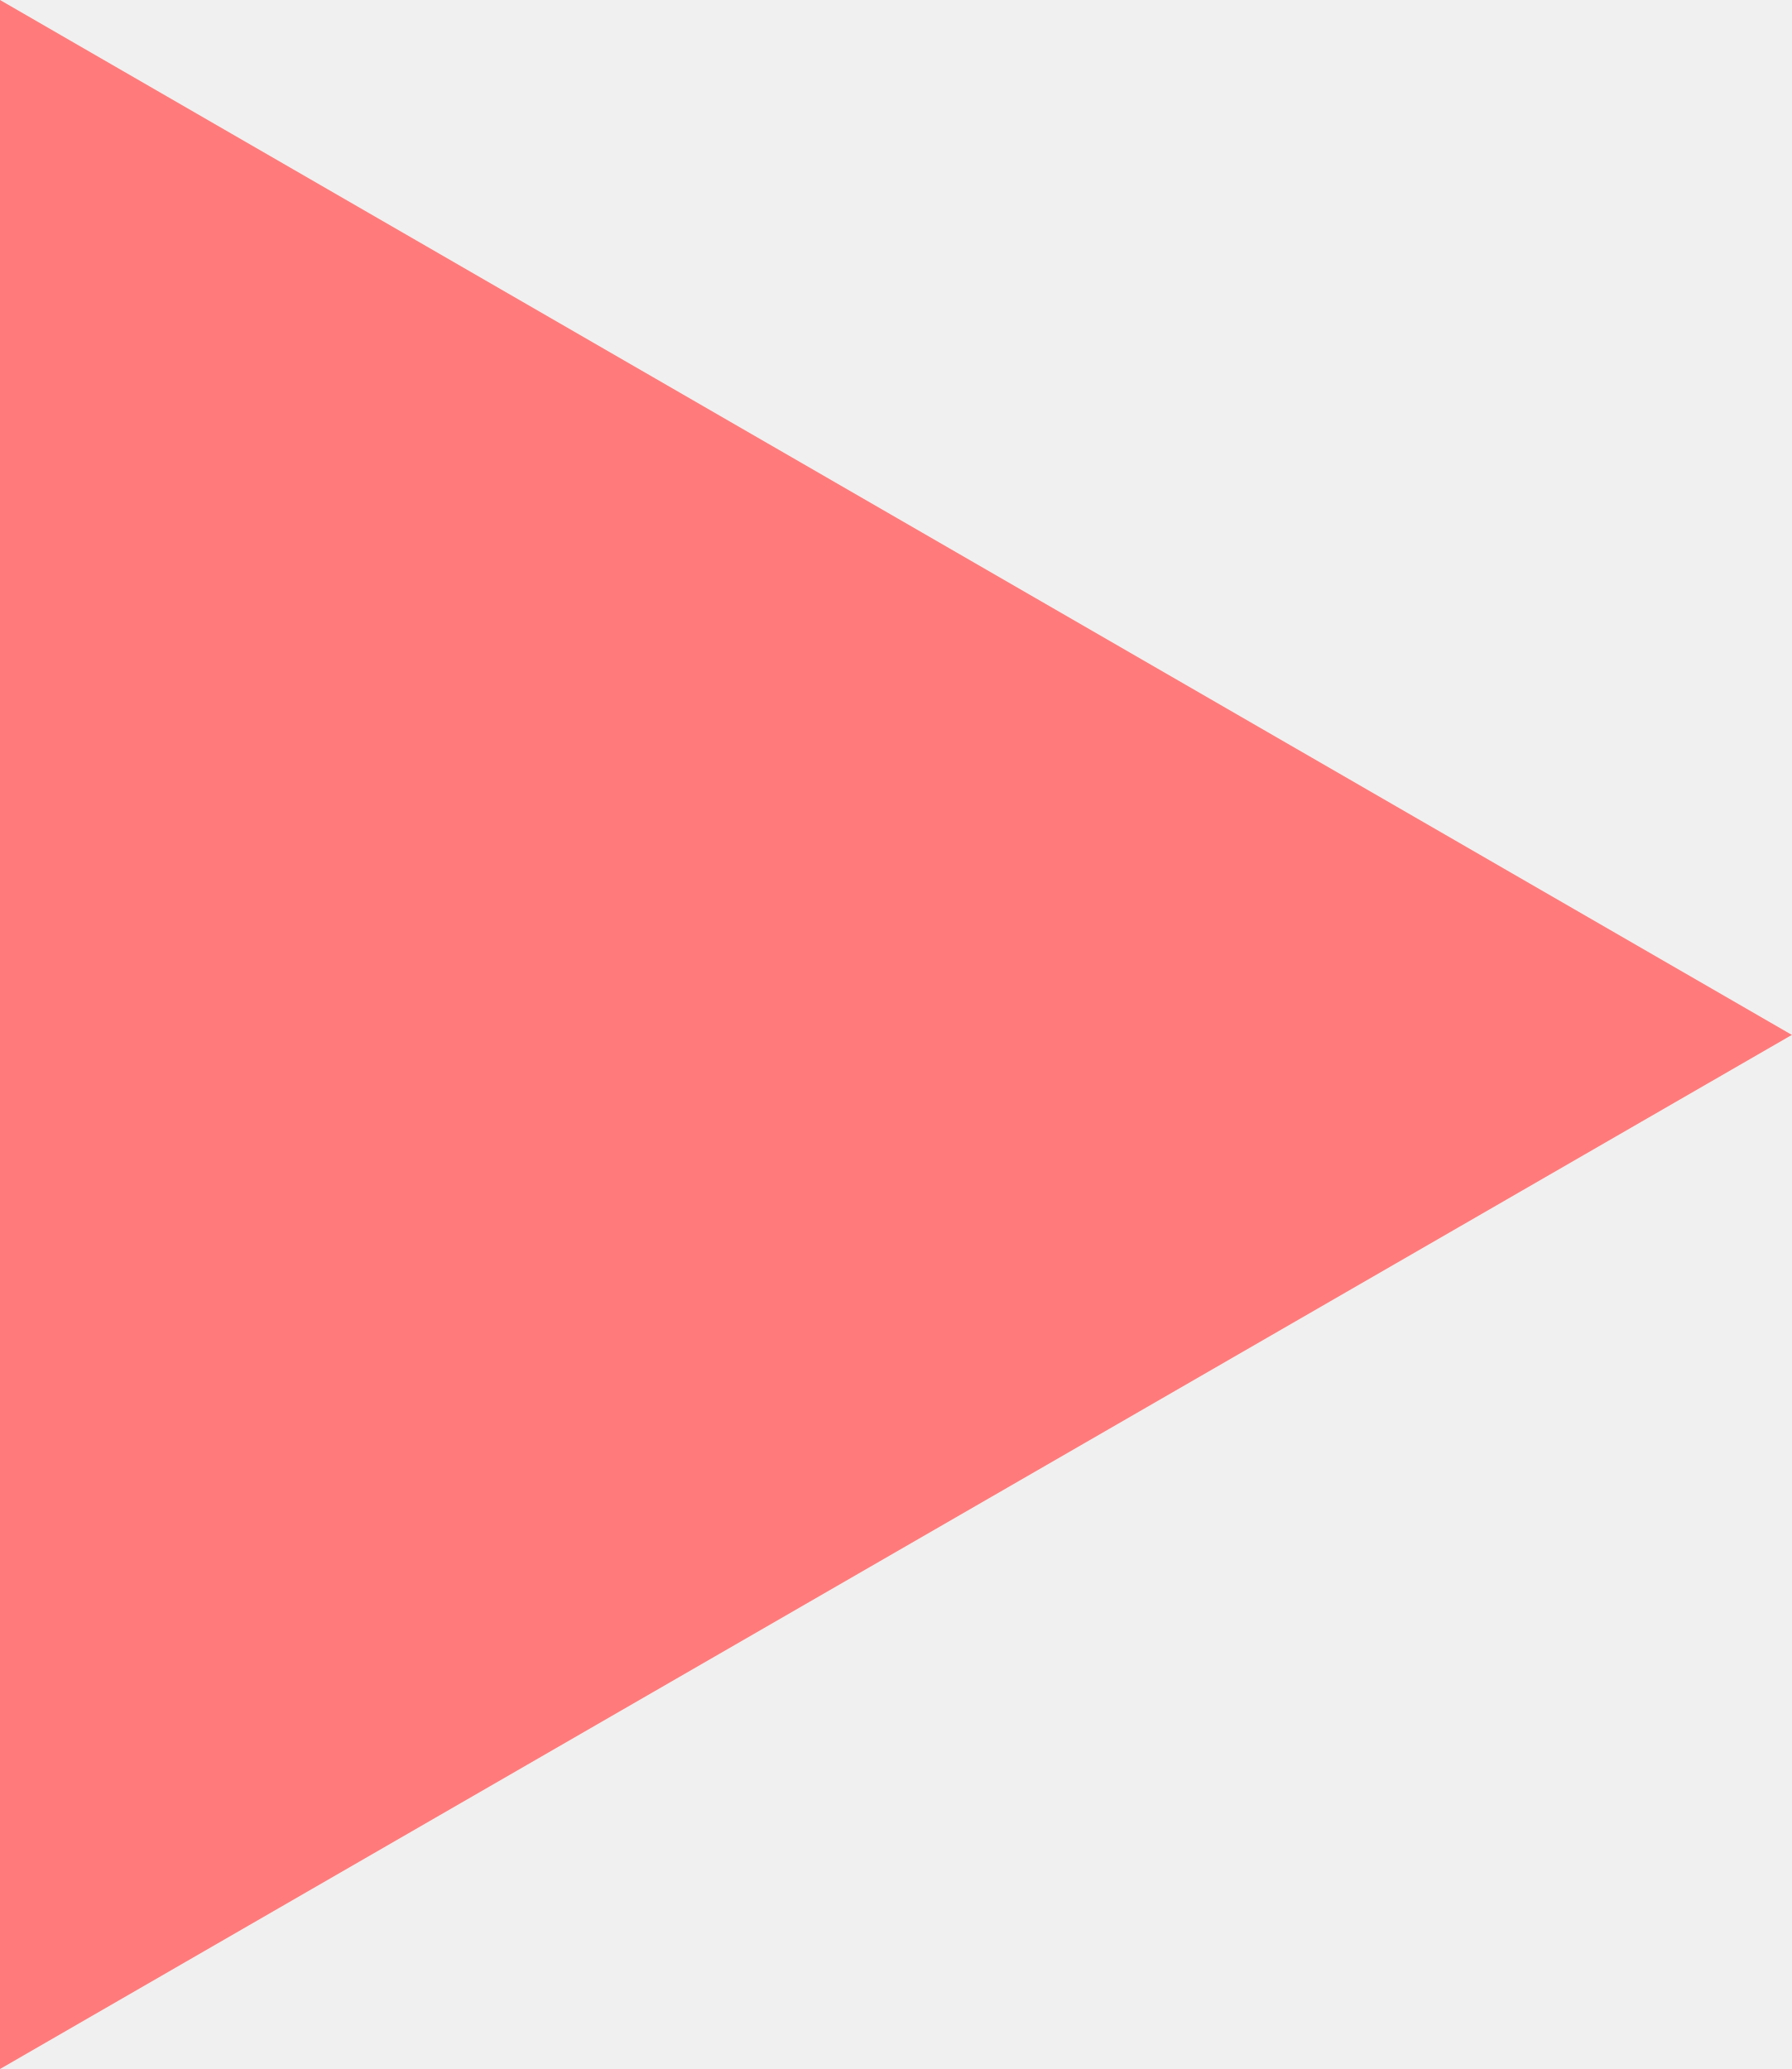
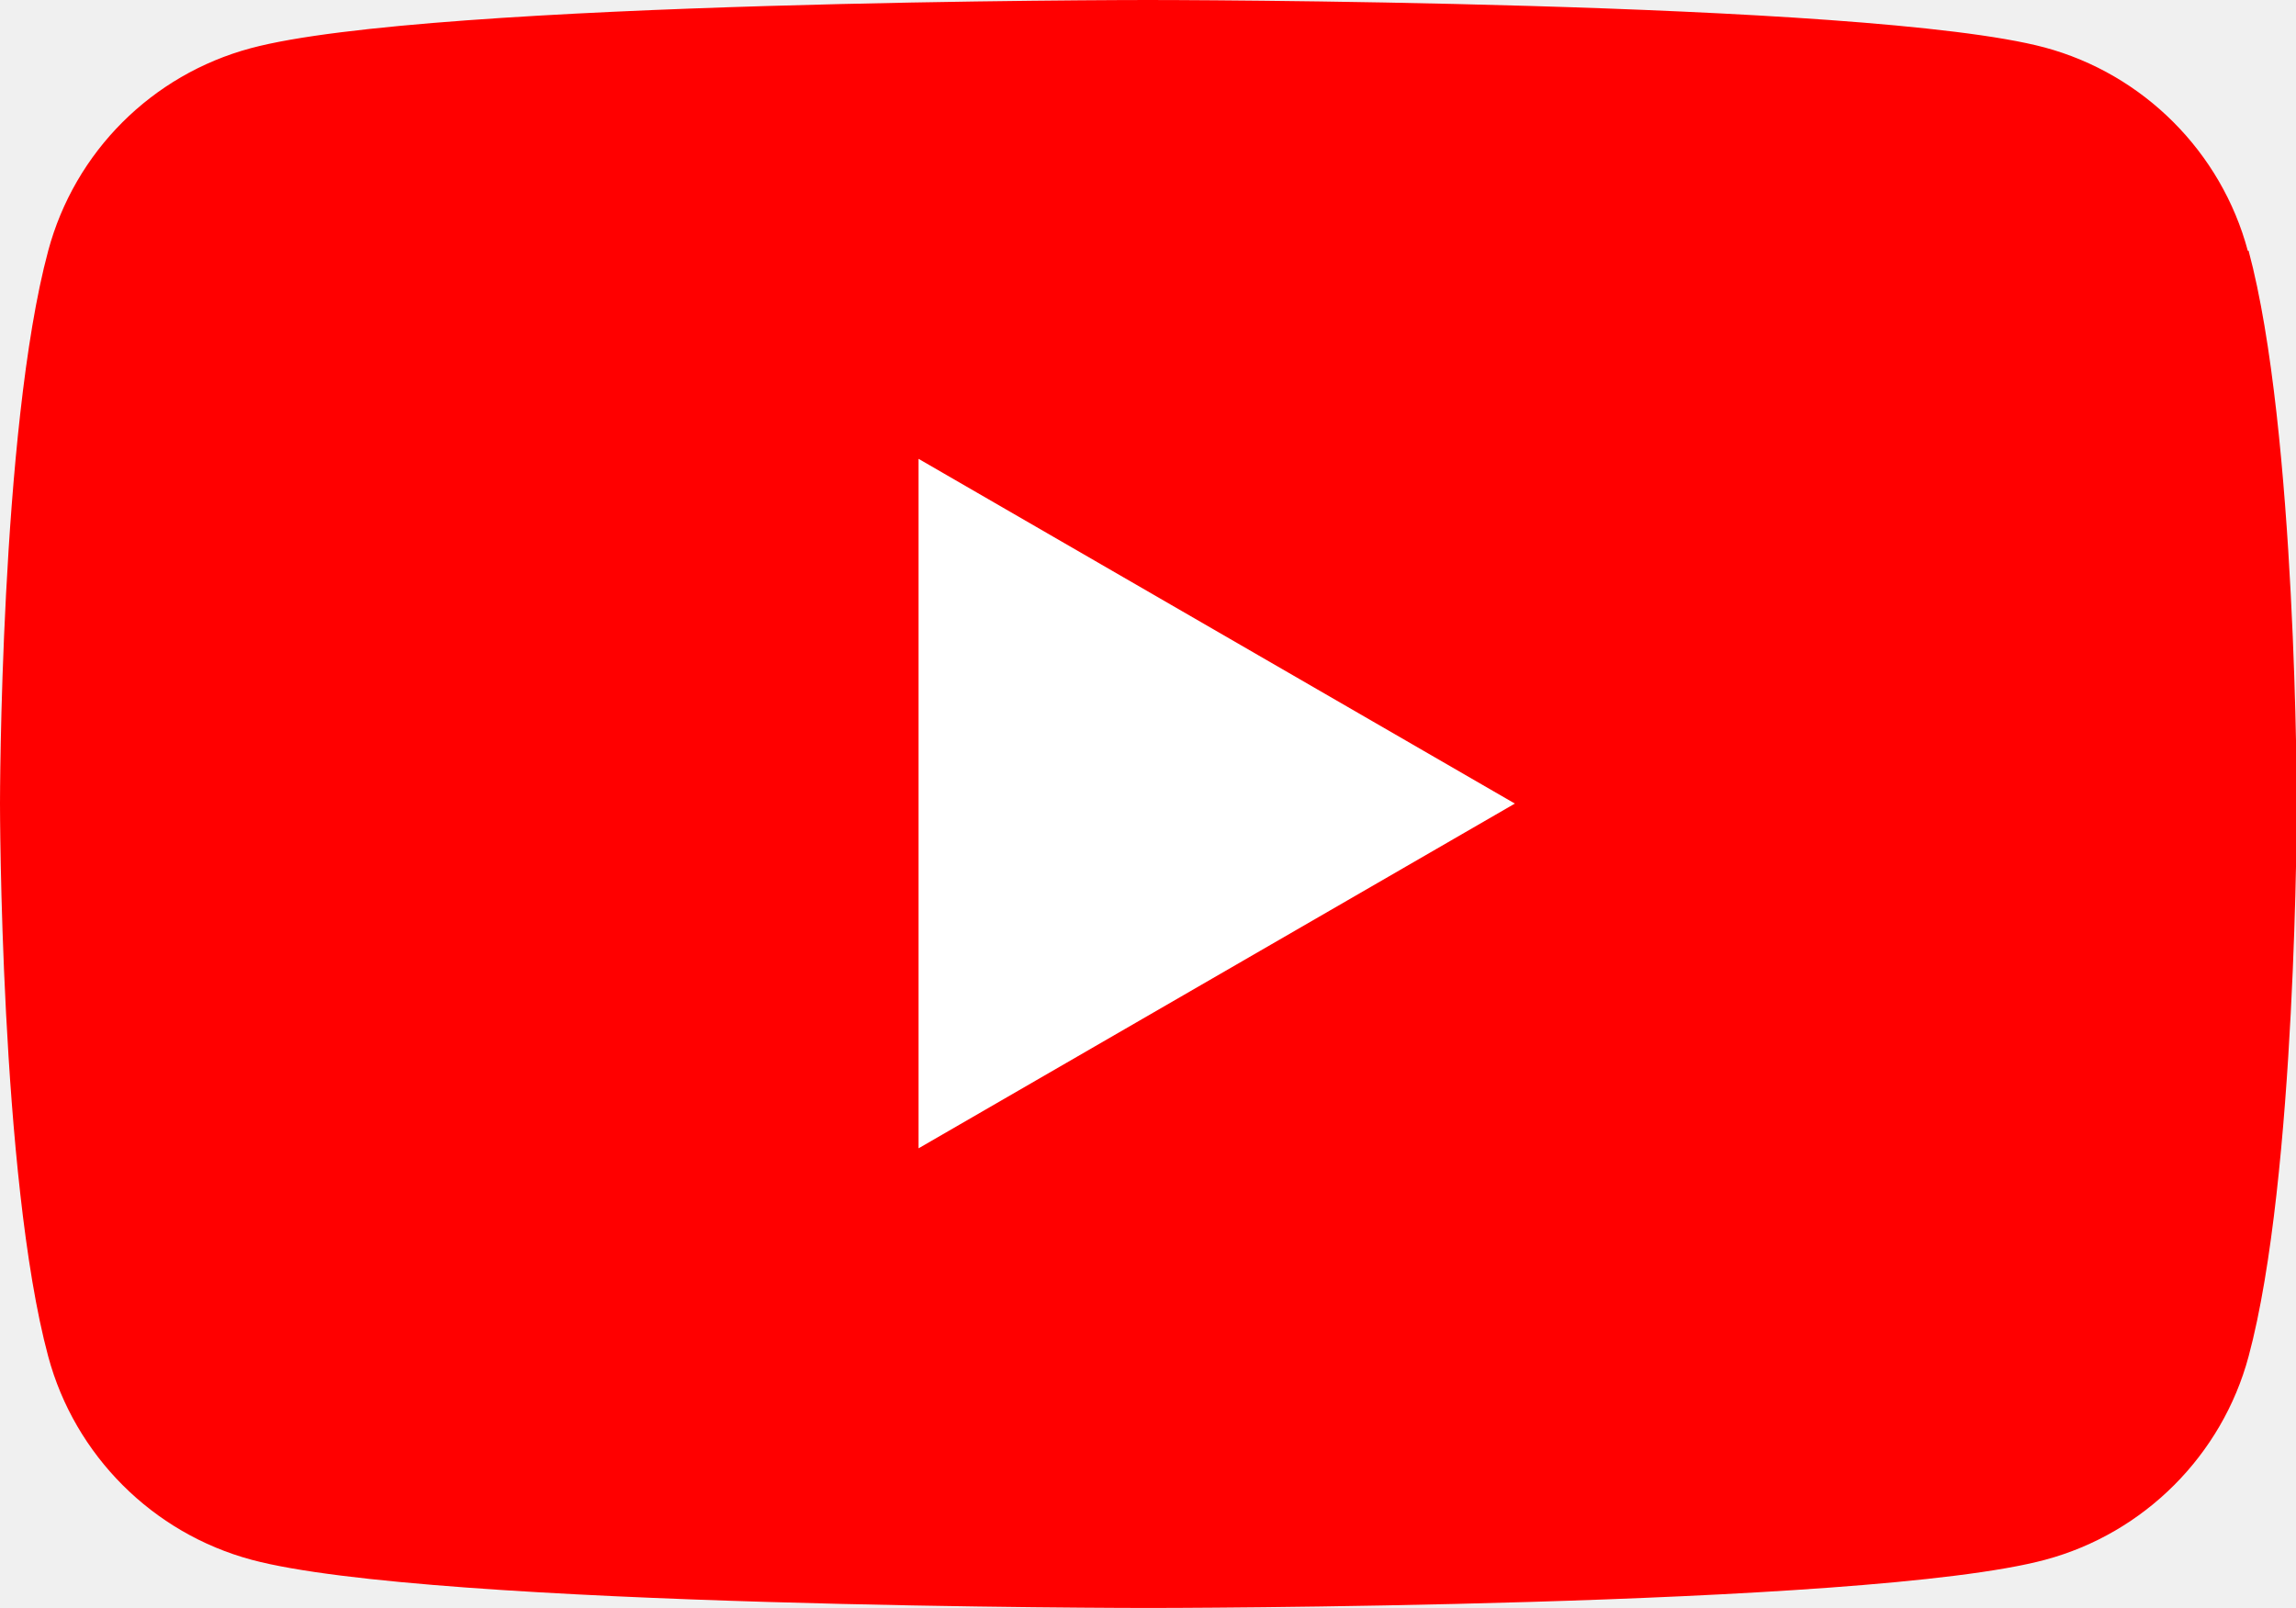
- <svg xmlns="http://www.w3.org/2000/svg" id="Layer_1" version="1.1" viewBox="0 0 22.09 25.51">
+ <svg xmlns="http://www.w3.org/2000/svg" id="Layer_1" version="1.1" viewBox="0 0 28.57 20">
  <defs>
    <style>
      .st0 {
-         fill: #ff7b7b;
+         fill: #fff;
+       }
+ 
+       .st1 {
+         fill: red;
      }
    </style>
  </defs>
-   <path class="st0" d="M0,25.51l22.09-12.75L0,0v25.51Z" />
+   <path class="st1" d="M27.97,3.12c-.33-1.23-1.3-2.2-2.53-2.53C23.22,0,14.28,0,14.28,0c0,0-8.93,0-11.16.6C1.89.93.93,1.89.6,3.12,0,5.35,0,10,0,10c0,0,0,4.65.6,6.88.33,1.23,1.3,2.2,2.53,2.53,2.23.6,11.16.6,11.16.6,0,0,8.93,0,11.16-.6,1.23-.33,2.2-1.3,2.53-2.53.6-2.23.6-6.88.6-6.88,0,0,0-4.65-.6-6.88Z" />
+   <path class="st0" d="M11.43,14.29l7.42-4.29-7.42-4.29v8.57Z" />
</svg>
